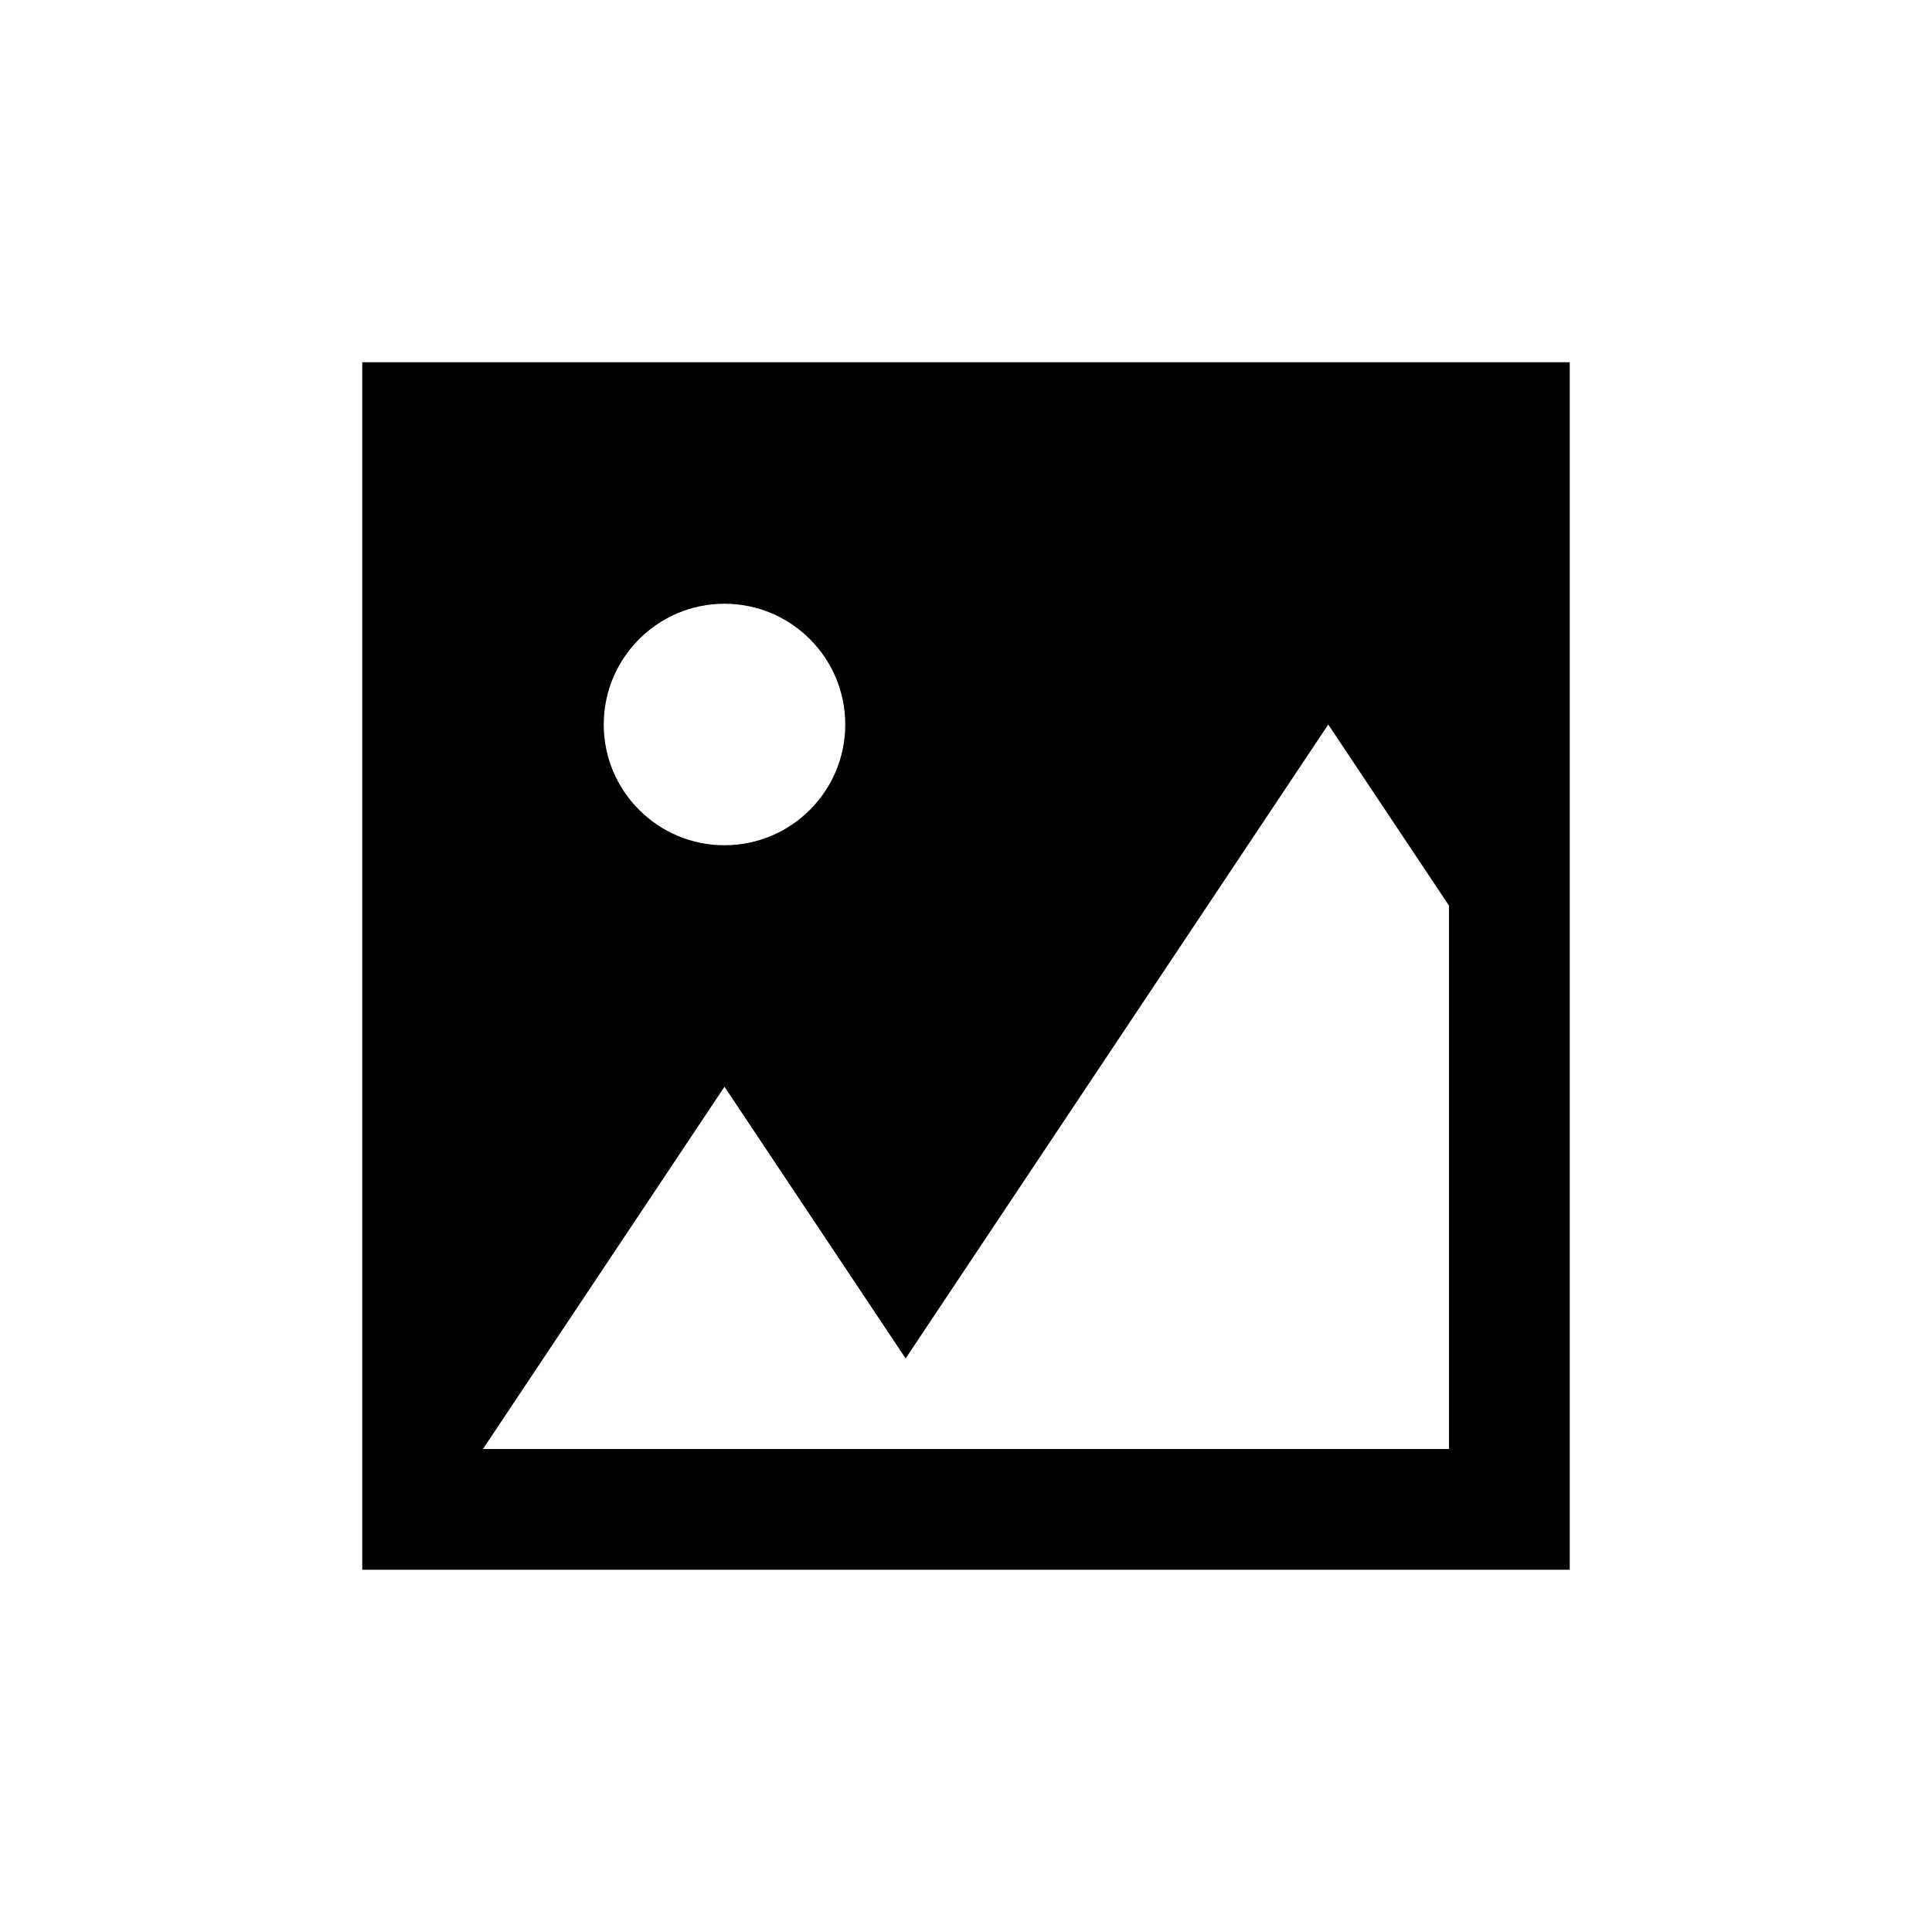
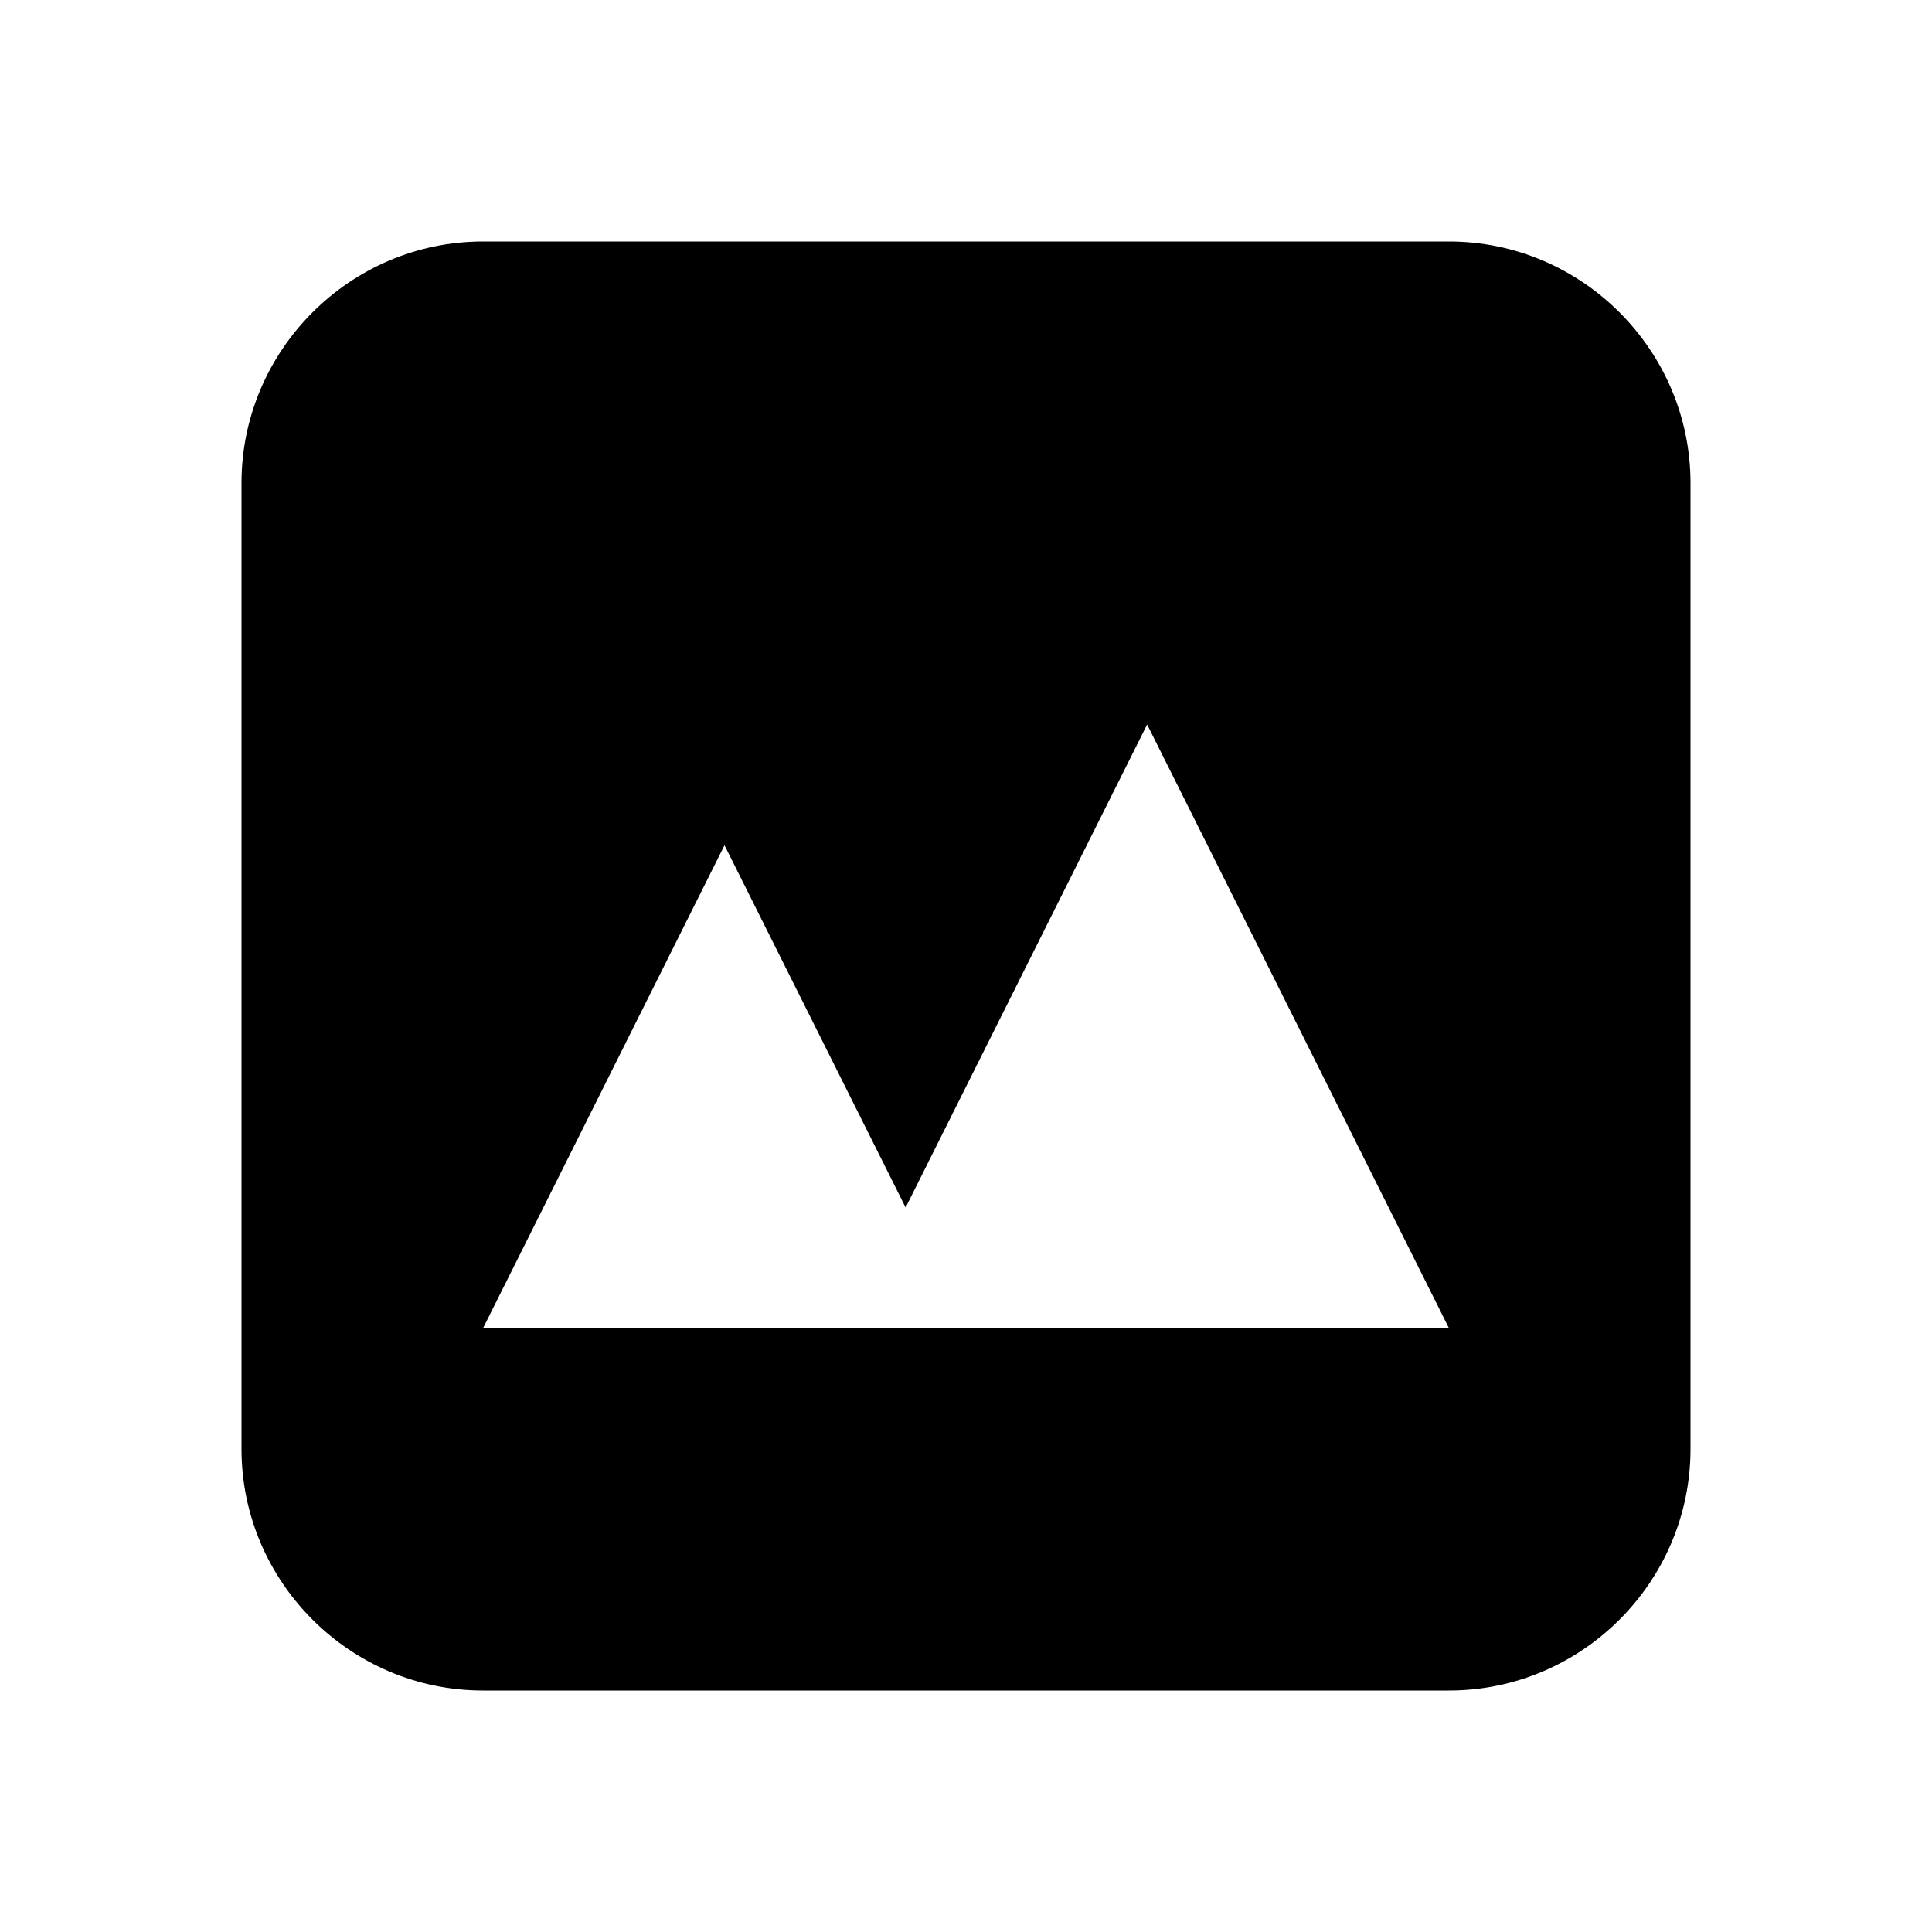
- <svg xmlns="http://www.w3.org/2000/svg" width="16" height="16" viewBox="0 0 16 16">
+ <svg xmlns="http://www.w3.org/2000/svg" viewBox="0 0 16 16">
  <rect x="0" fill="none" width="16" height="16" />
  <g>
-     <path d="M3 3v10h10V3H3zm3 2c.552 0 1 .448 1 1s-.448 1-1 1-1-.448-1-1 .448-1 1-1zm6 7H4l2-3 1.5 2.25L11 6l1 1.5V12z" />
+     <path d="M12 2H4c-1.1 0-2 .9-2 2v8c0 1.1.9 2 2 2h8c1.1 0 2-.9 2-2V4c0-1.1-.9-2-2-2zm-8 9l2-4 1.5 3 2-4 2.5 5H4z" />
  </g>
</svg>
